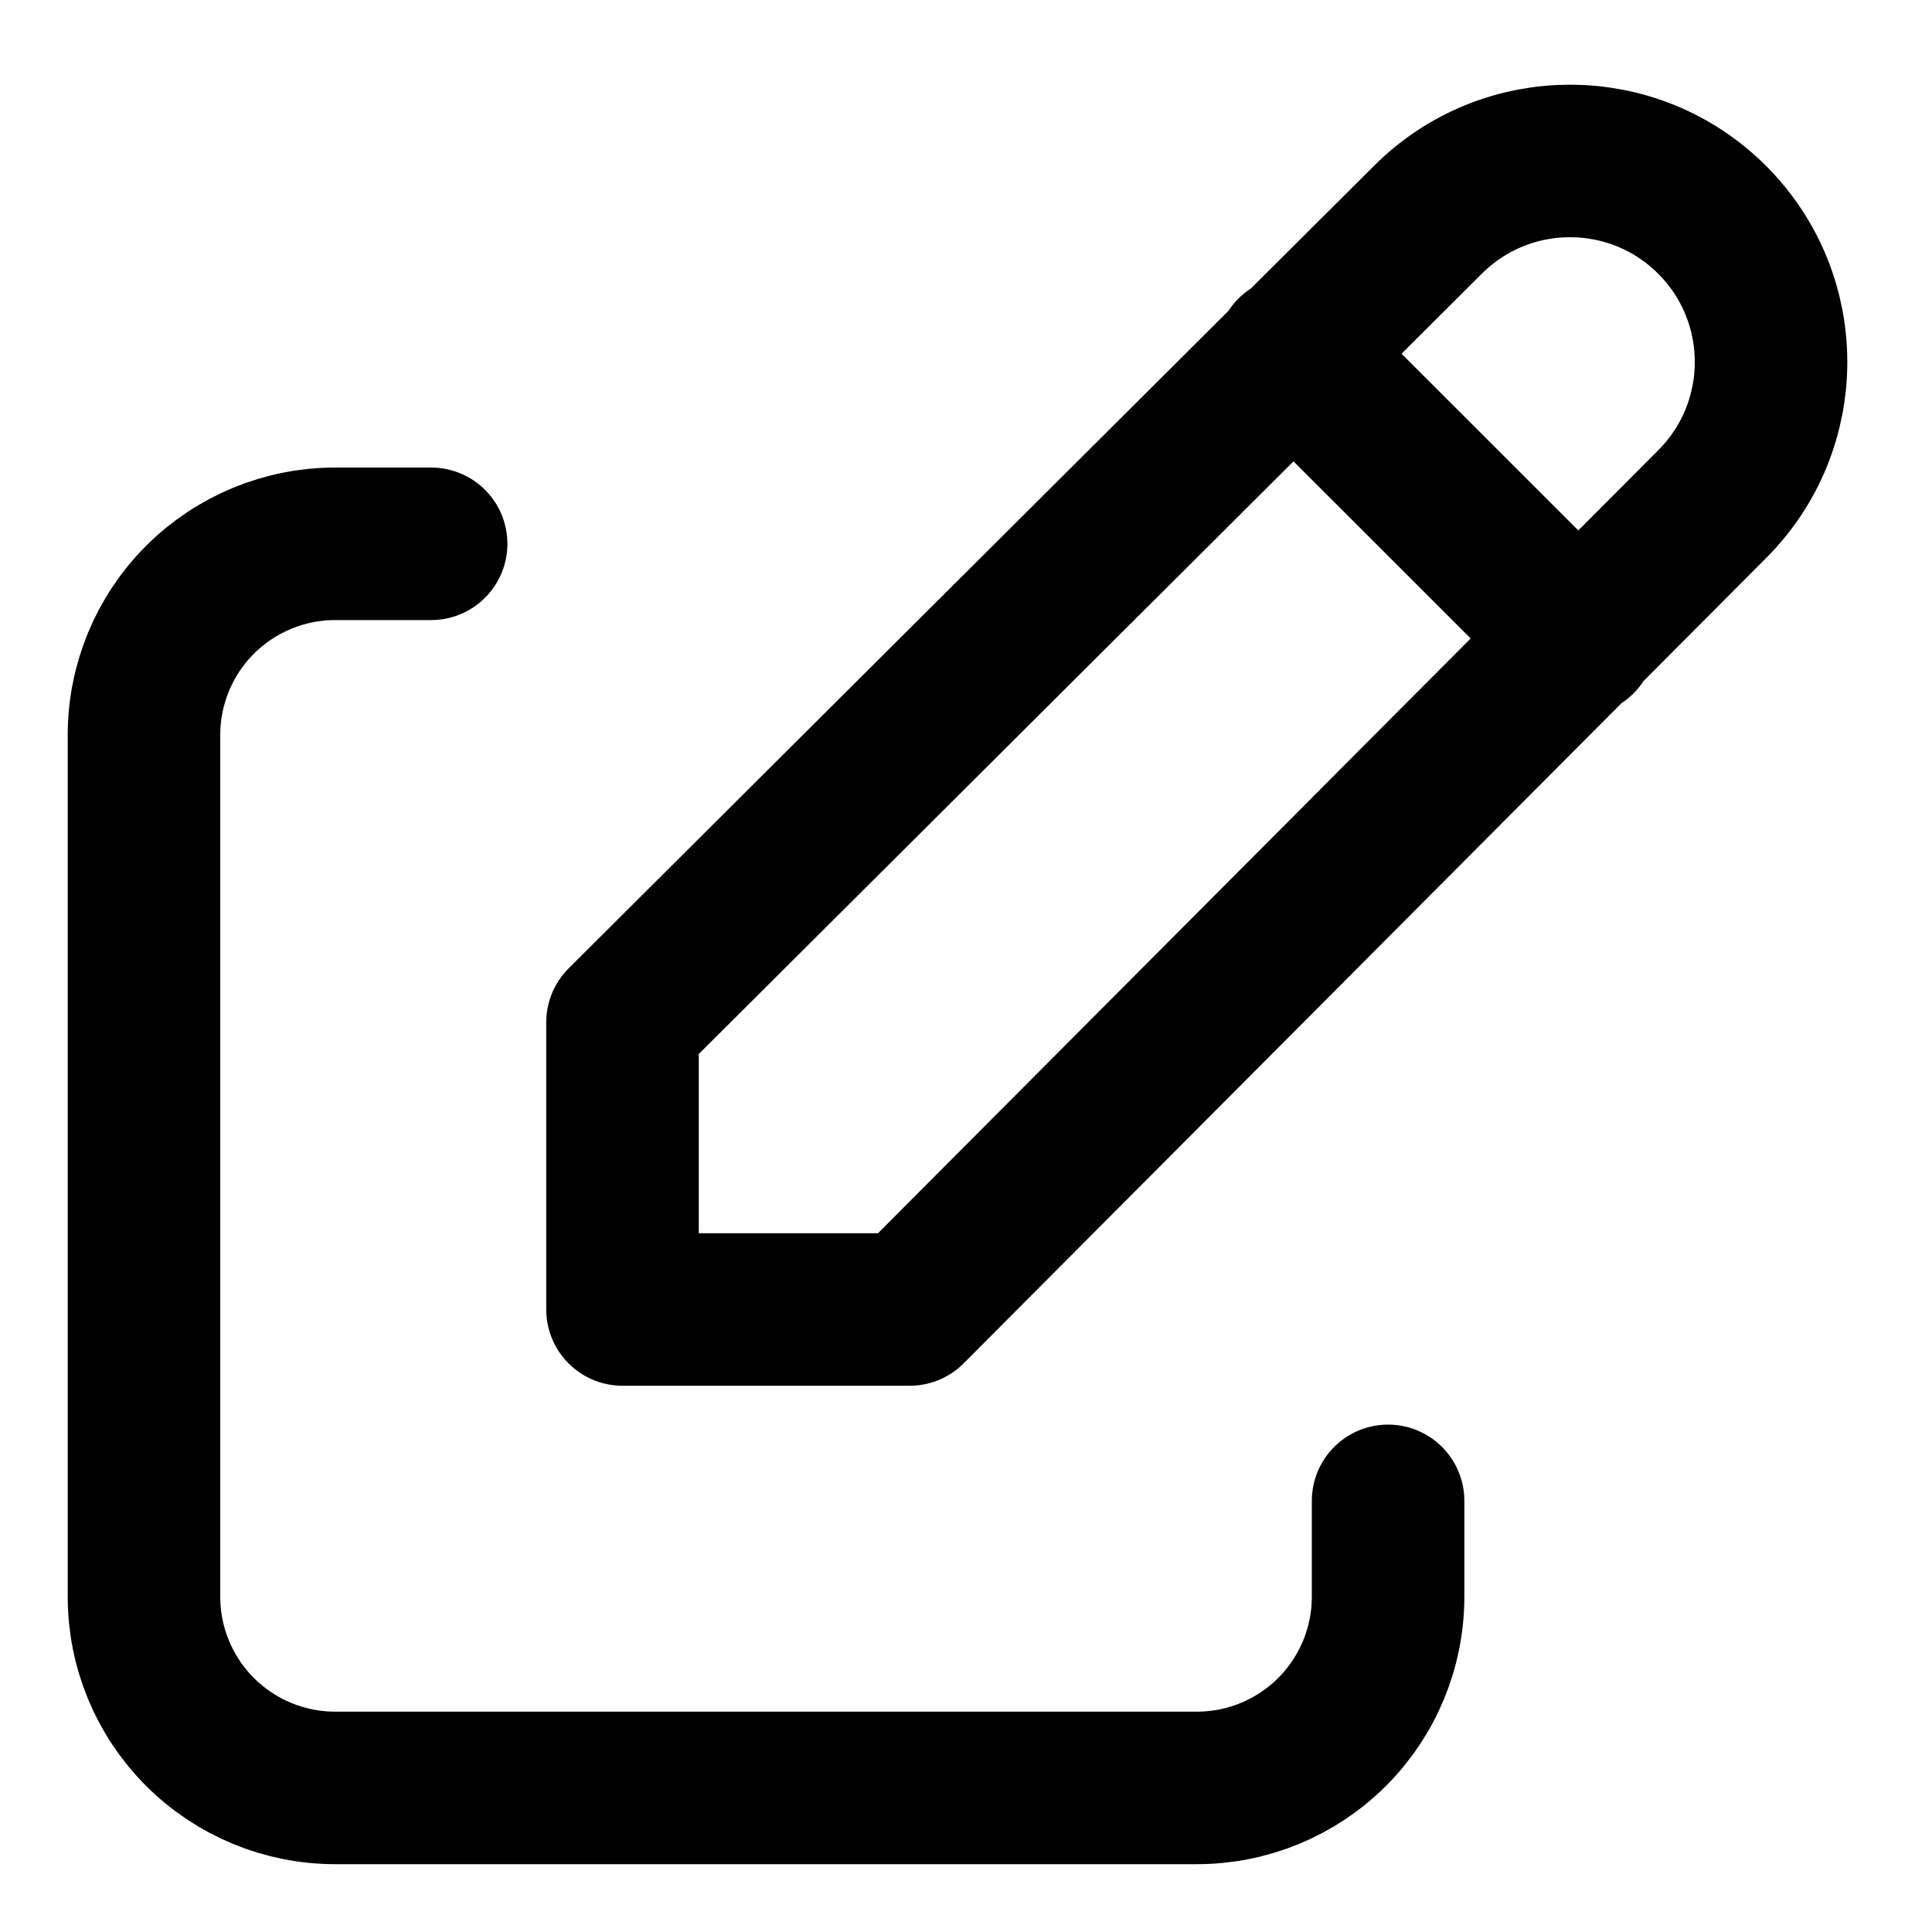
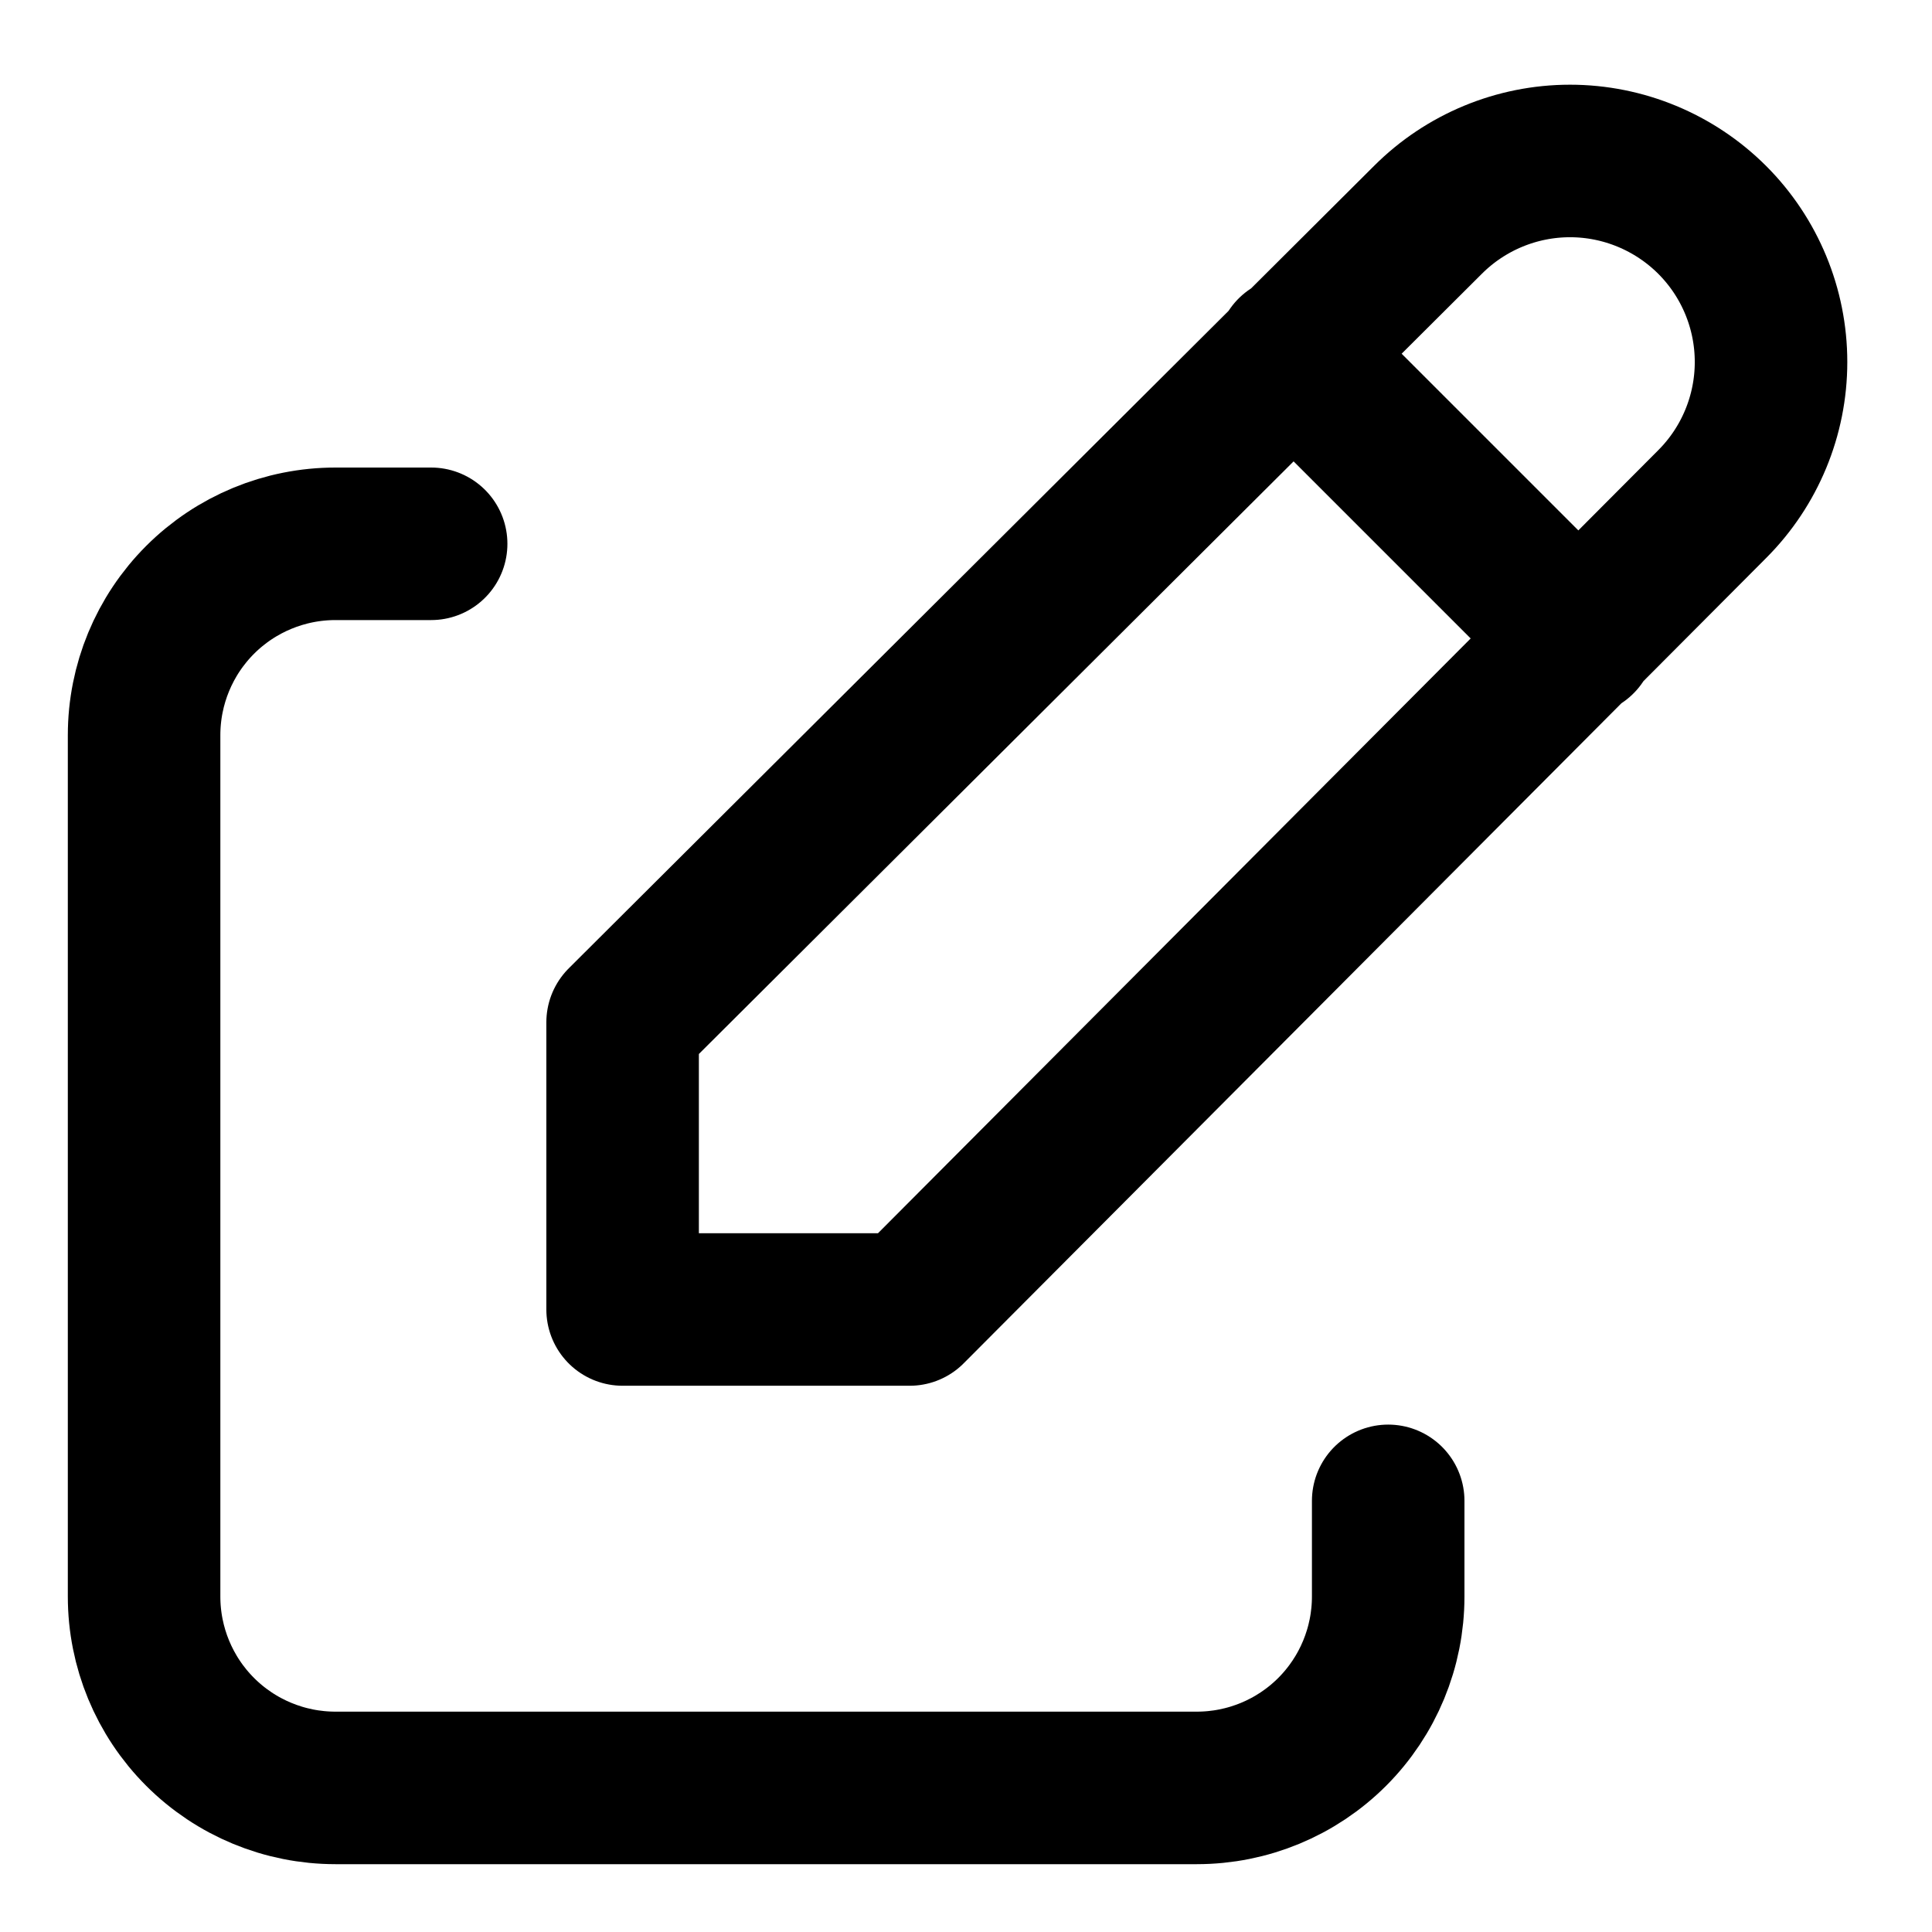
- <svg xmlns="http://www.w3.org/2000/svg" fill="none" viewBox="0 0 19 19">
-   <path stroke="currentColor" stroke-linecap="round" stroke-linejoin="round" stroke-width="1.5" d="M4.24 5.348H3.3A1.88 1.88 0 0 0 1.416 7.23v8.471a1.88 1.88 0 0 0 1.882 1.882h8.47a1.88 1.88 0 0 0 1.883-1.882v-.941" />
-   <path stroke="currentColor" stroke-linecap="round" stroke-linejoin="round" stroke-width="1.5" d="m12.71 3.466 2.824 2.823m1.304-1.331a1.976 1.976 0 1 0-2.796-2.796l-7.92 7.892v2.824h2.824z" />
+ <svg xmlns="http://www.w3.org/2000/svg" width="100%" height="100%" viewBox="0 0 19 19" fill="none">
+   <path d="M4.24 5.348H3.299C2.8 5.348 2.321 5.546 1.968 5.899C1.615 6.252 1.417 6.731 1.417 7.23V15.701C1.417 16.2 1.615 16.679 1.968 17.032C2.321 17.385 2.8 17.583 3.299 17.583H11.77C12.269 17.583 12.748 17.385 13.101 17.032C13.454 16.679 13.652 16.2 13.652 15.701V14.76" stroke="currentColor" stroke-width="1.5" stroke-linecap="round" stroke-linejoin="round" />
+   <path d="M12.711 3.466L15.534 6.289M16.838 4.958C17.209 4.587 17.417 4.084 17.417 3.56C17.417 3.036 17.209 2.533 16.838 2.162C16.467 1.792 15.964 1.583 15.44 1.583C14.916 1.583 14.413 1.792 14.043 2.162L6.123 10.054V12.878H8.946L16.838 4.958Z" stroke="currentColor" stroke-width="1.5" stroke-linecap="round" stroke-linejoin="round" />
</svg>
